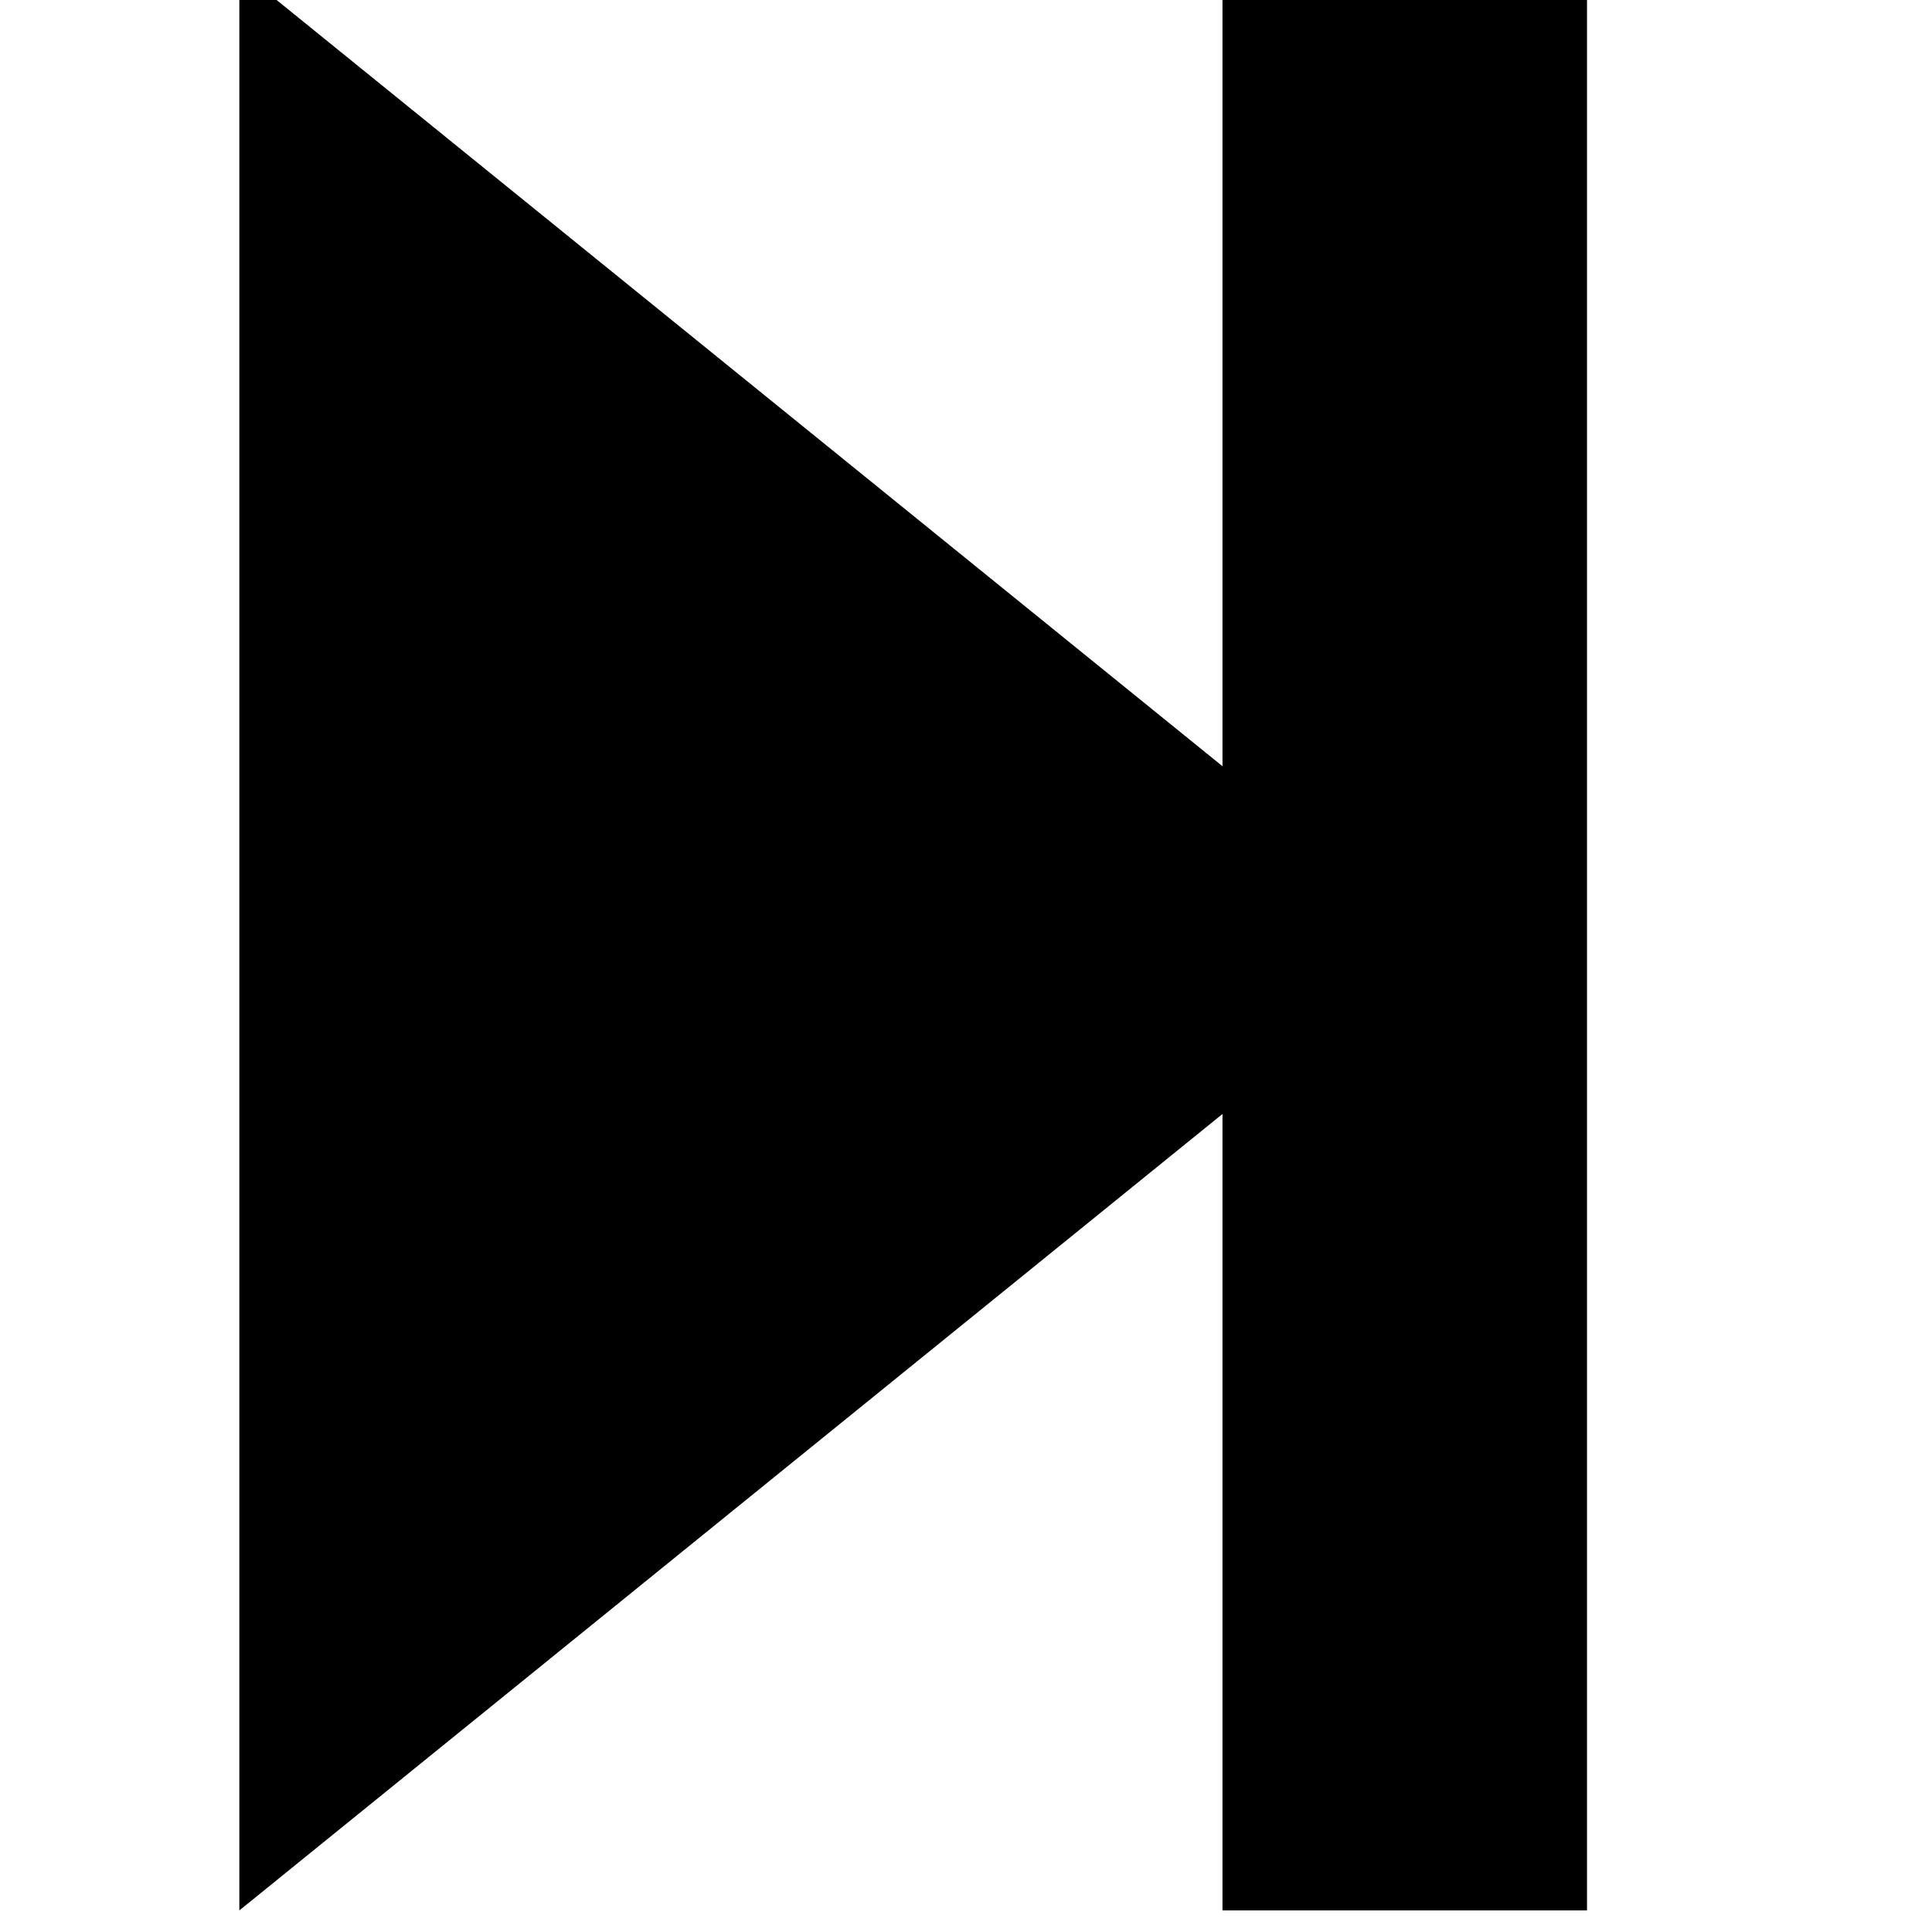
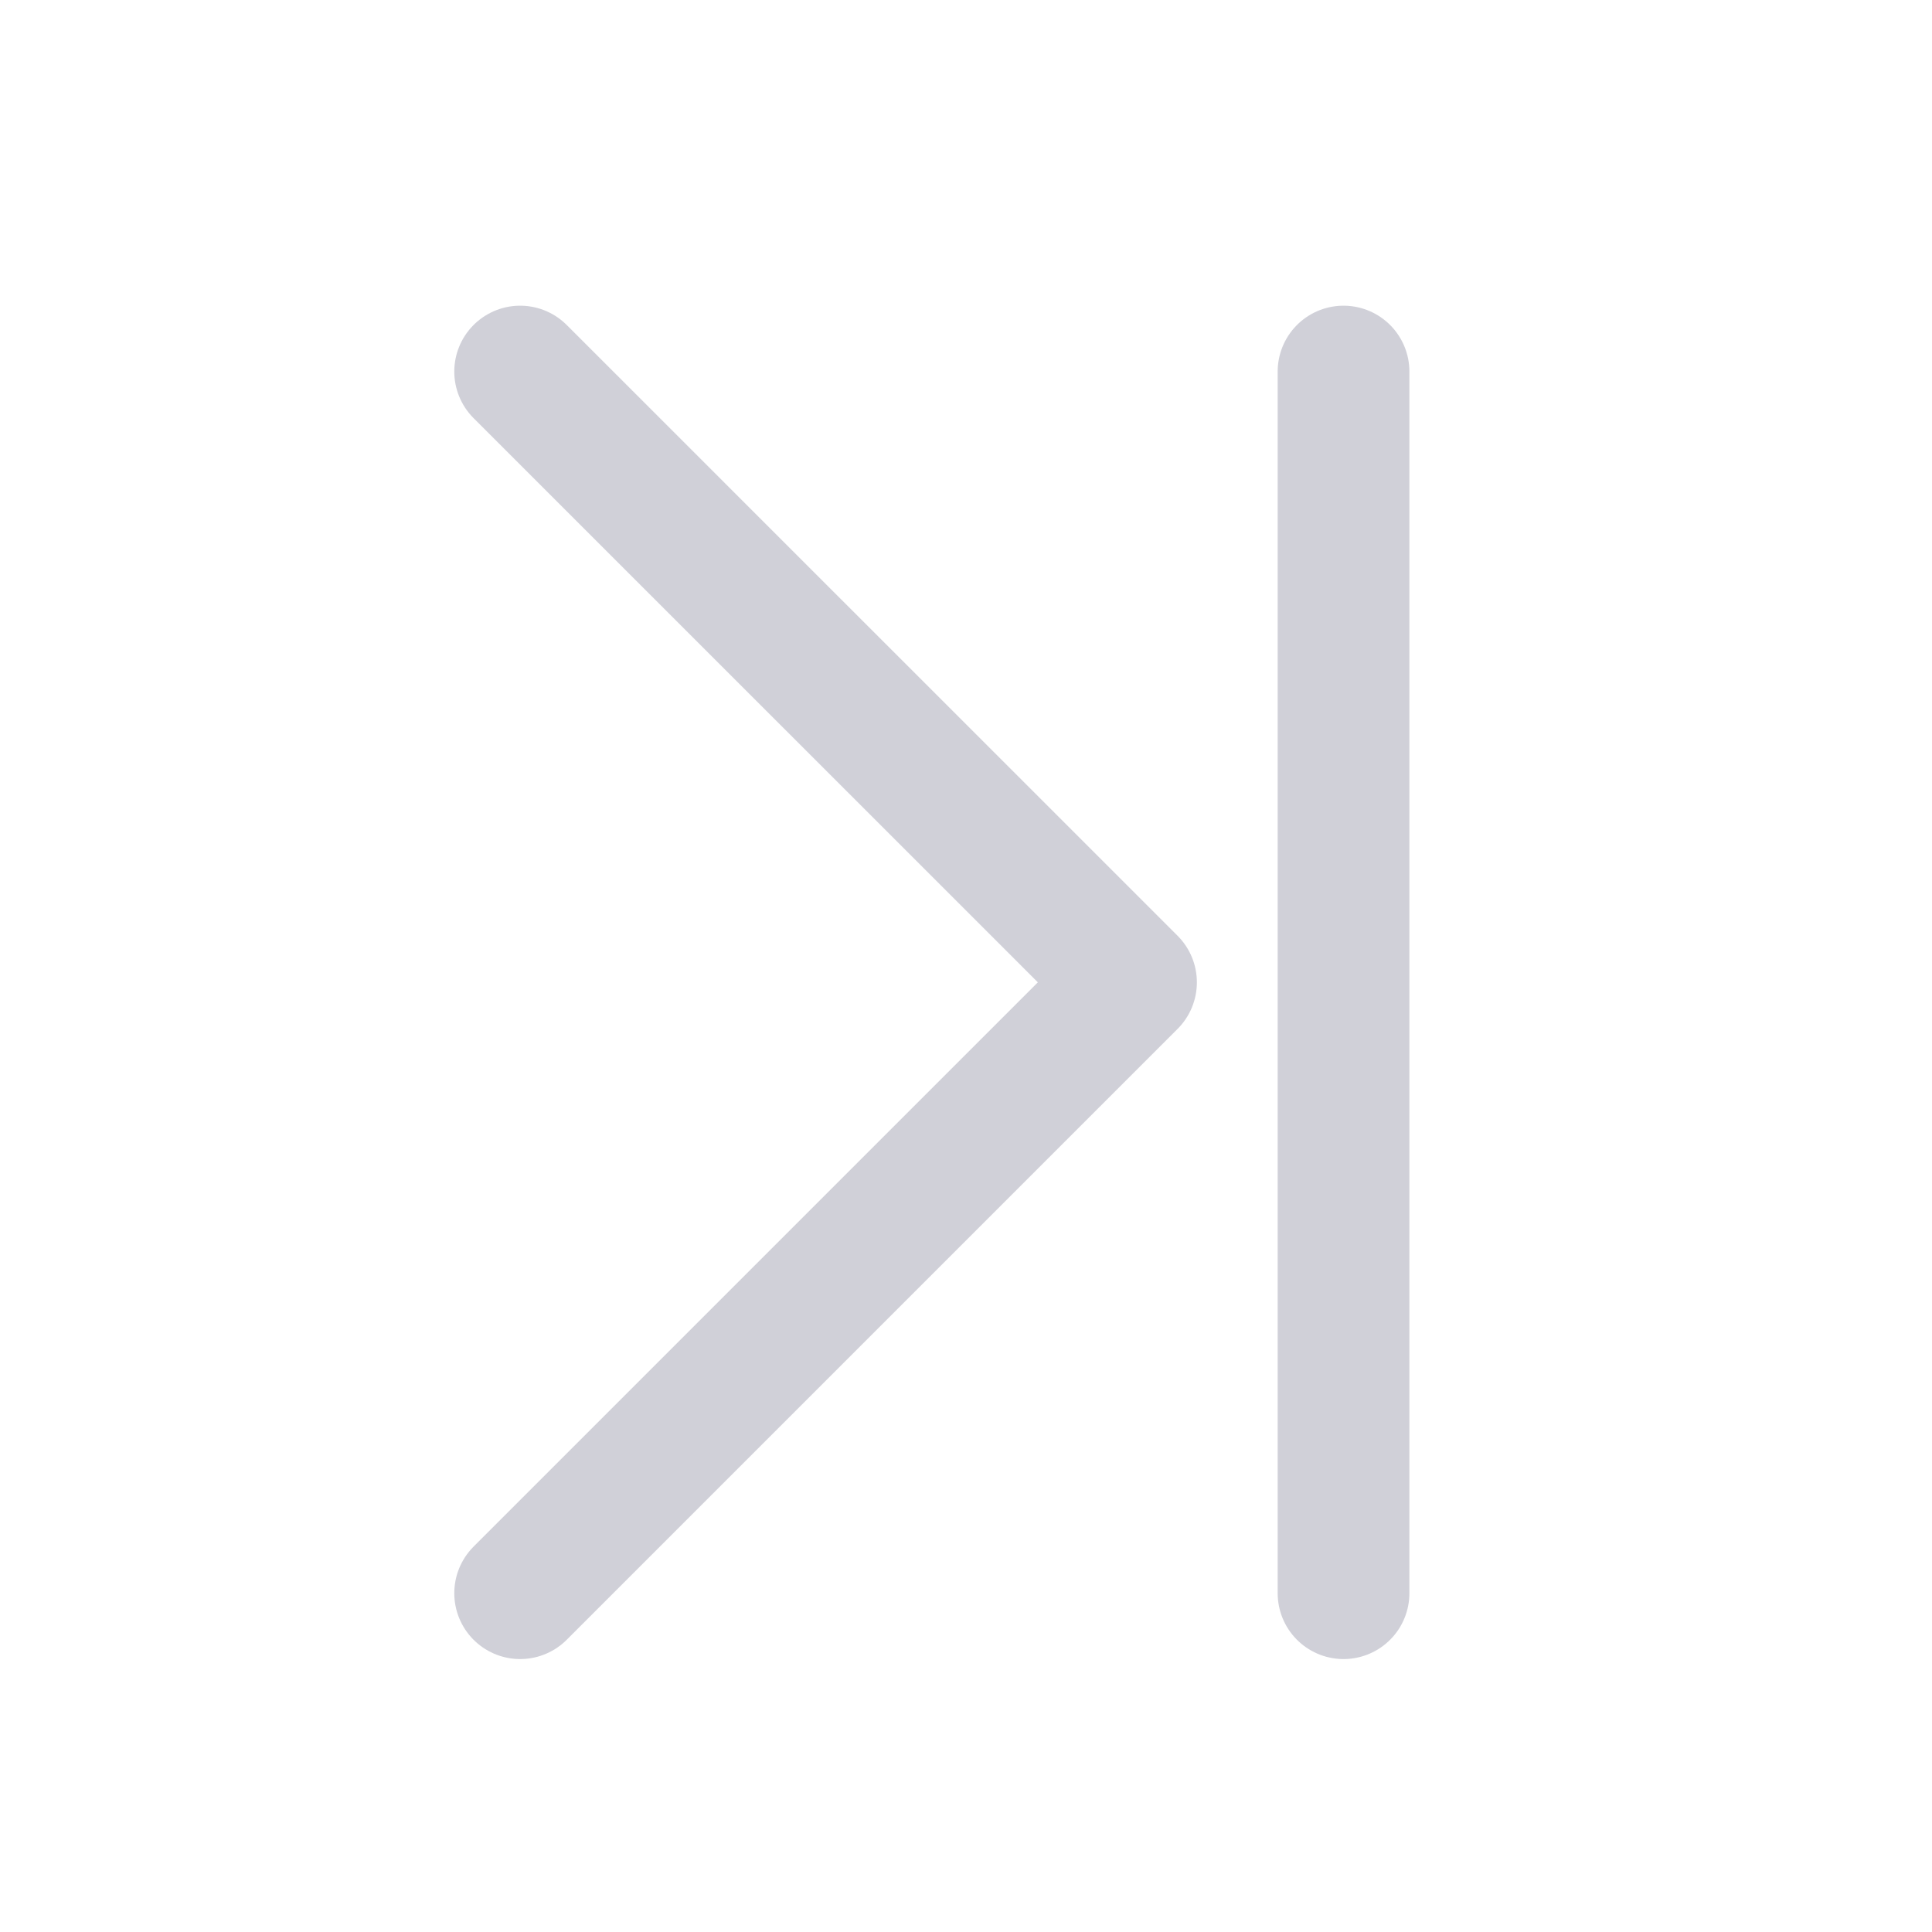
- <svg xmlns="http://www.w3.org/2000/svg" aria-hidden="true" fill="currentColor" height="1em" width="1em" viewBox="64 64 896 896">
-   <g style="transform: scale(25)">
-     <path d="M25.238 2v14.774L7 2v36l18.238-14.775V38H32V2h-6.762z" fill-rule="nonzero" />
-   </g>
+ <svg xmlns="http://www.w3.org/2000/svg" width="22" height="22" viewBox="0 0 22 22" fill="none">
+   <path d="M15.299 18.142V4.231M5.923 18.142L12.879 11.186L5.923 4.231" stroke="#D0D0D8" stroke-width="1.5" stroke-linecap="round" stroke-linejoin="round" />
</svg>
